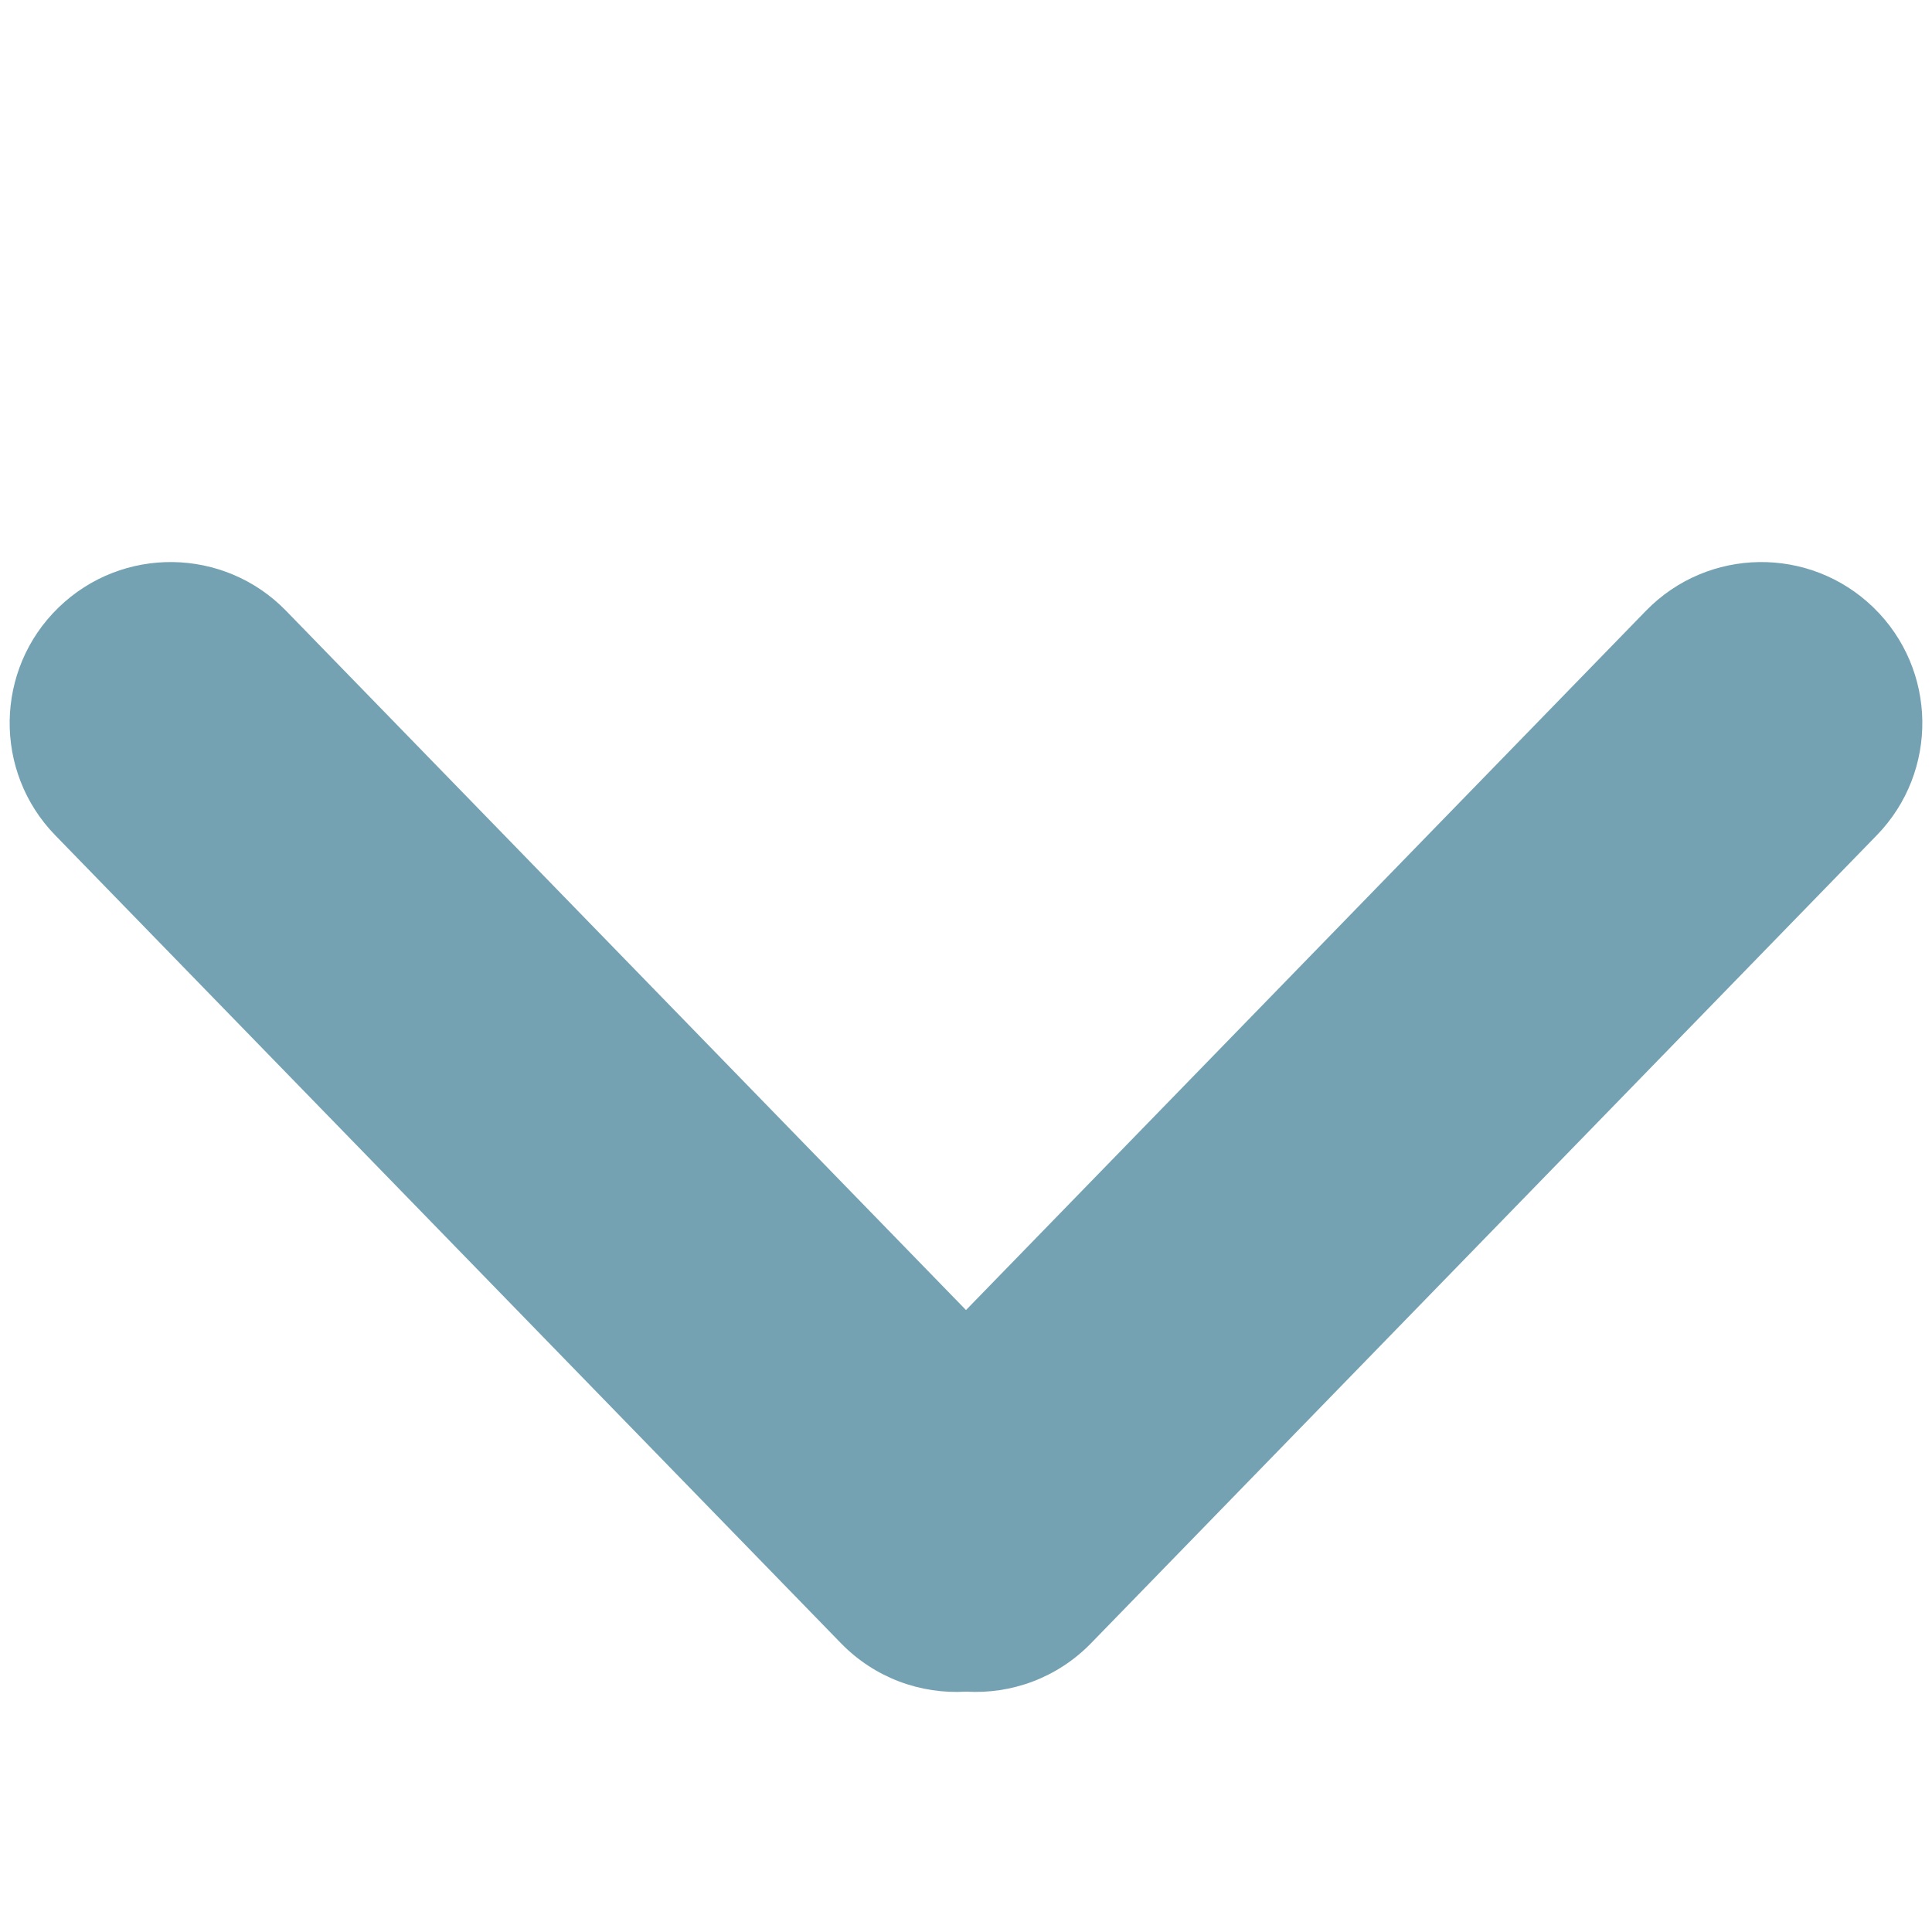
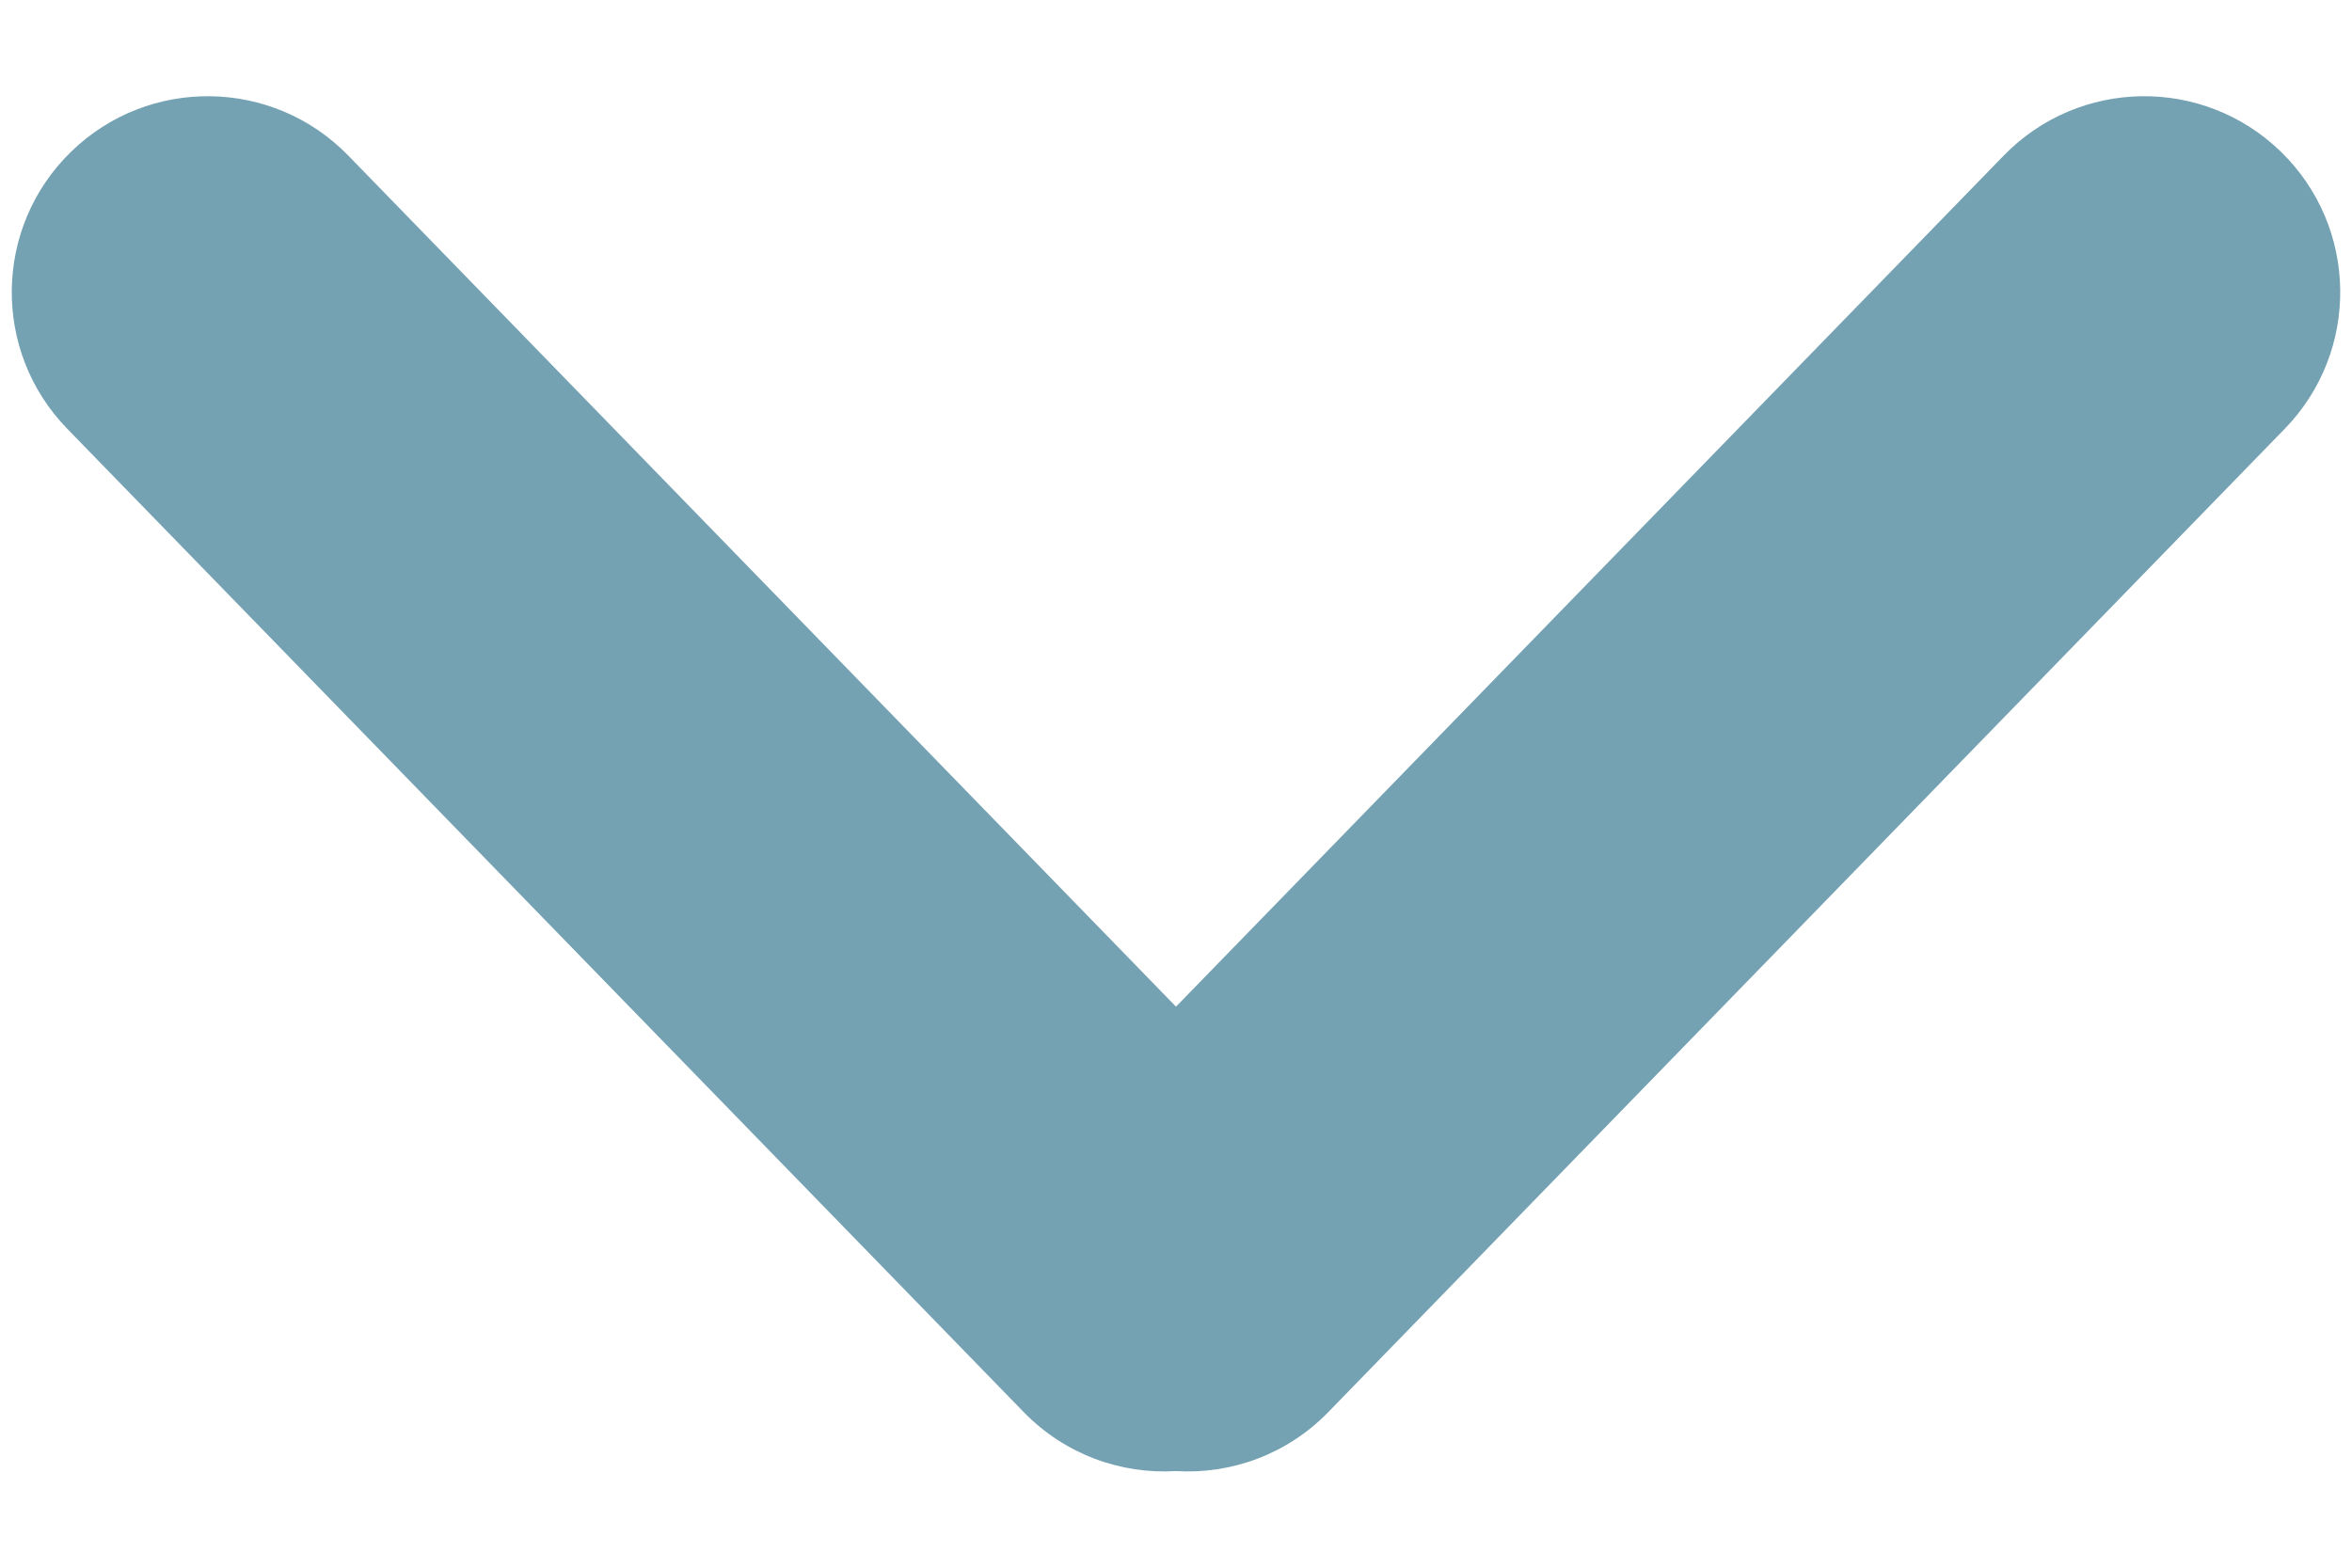
- <svg xmlns="http://www.w3.org/2000/svg" width="12" height="12" viewBox="0 -2 12 10" fill="none">
+ <svg xmlns="http://www.w3.org/2000/svg" width="12" height="8" viewBox="0 0 12 8" fill="none">
  <path d="M0.363 0.774C-0.033 1.159 -0.042 1.792 0.343 2.188L5.223 7.206C5.434 7.423 5.72 7.524 6 7.507C6.28 7.524 6.566 7.423 6.777 7.206L11.657 2.188C12.042 1.792 12.033 1.159 11.637 0.774C11.241 0.389 10.608 0.398 10.223 0.794L6 5.137L1.777 0.794C1.392 0.398 0.759 0.389 0.363 0.774Z" fill="#74A2B2" />
</svg>
